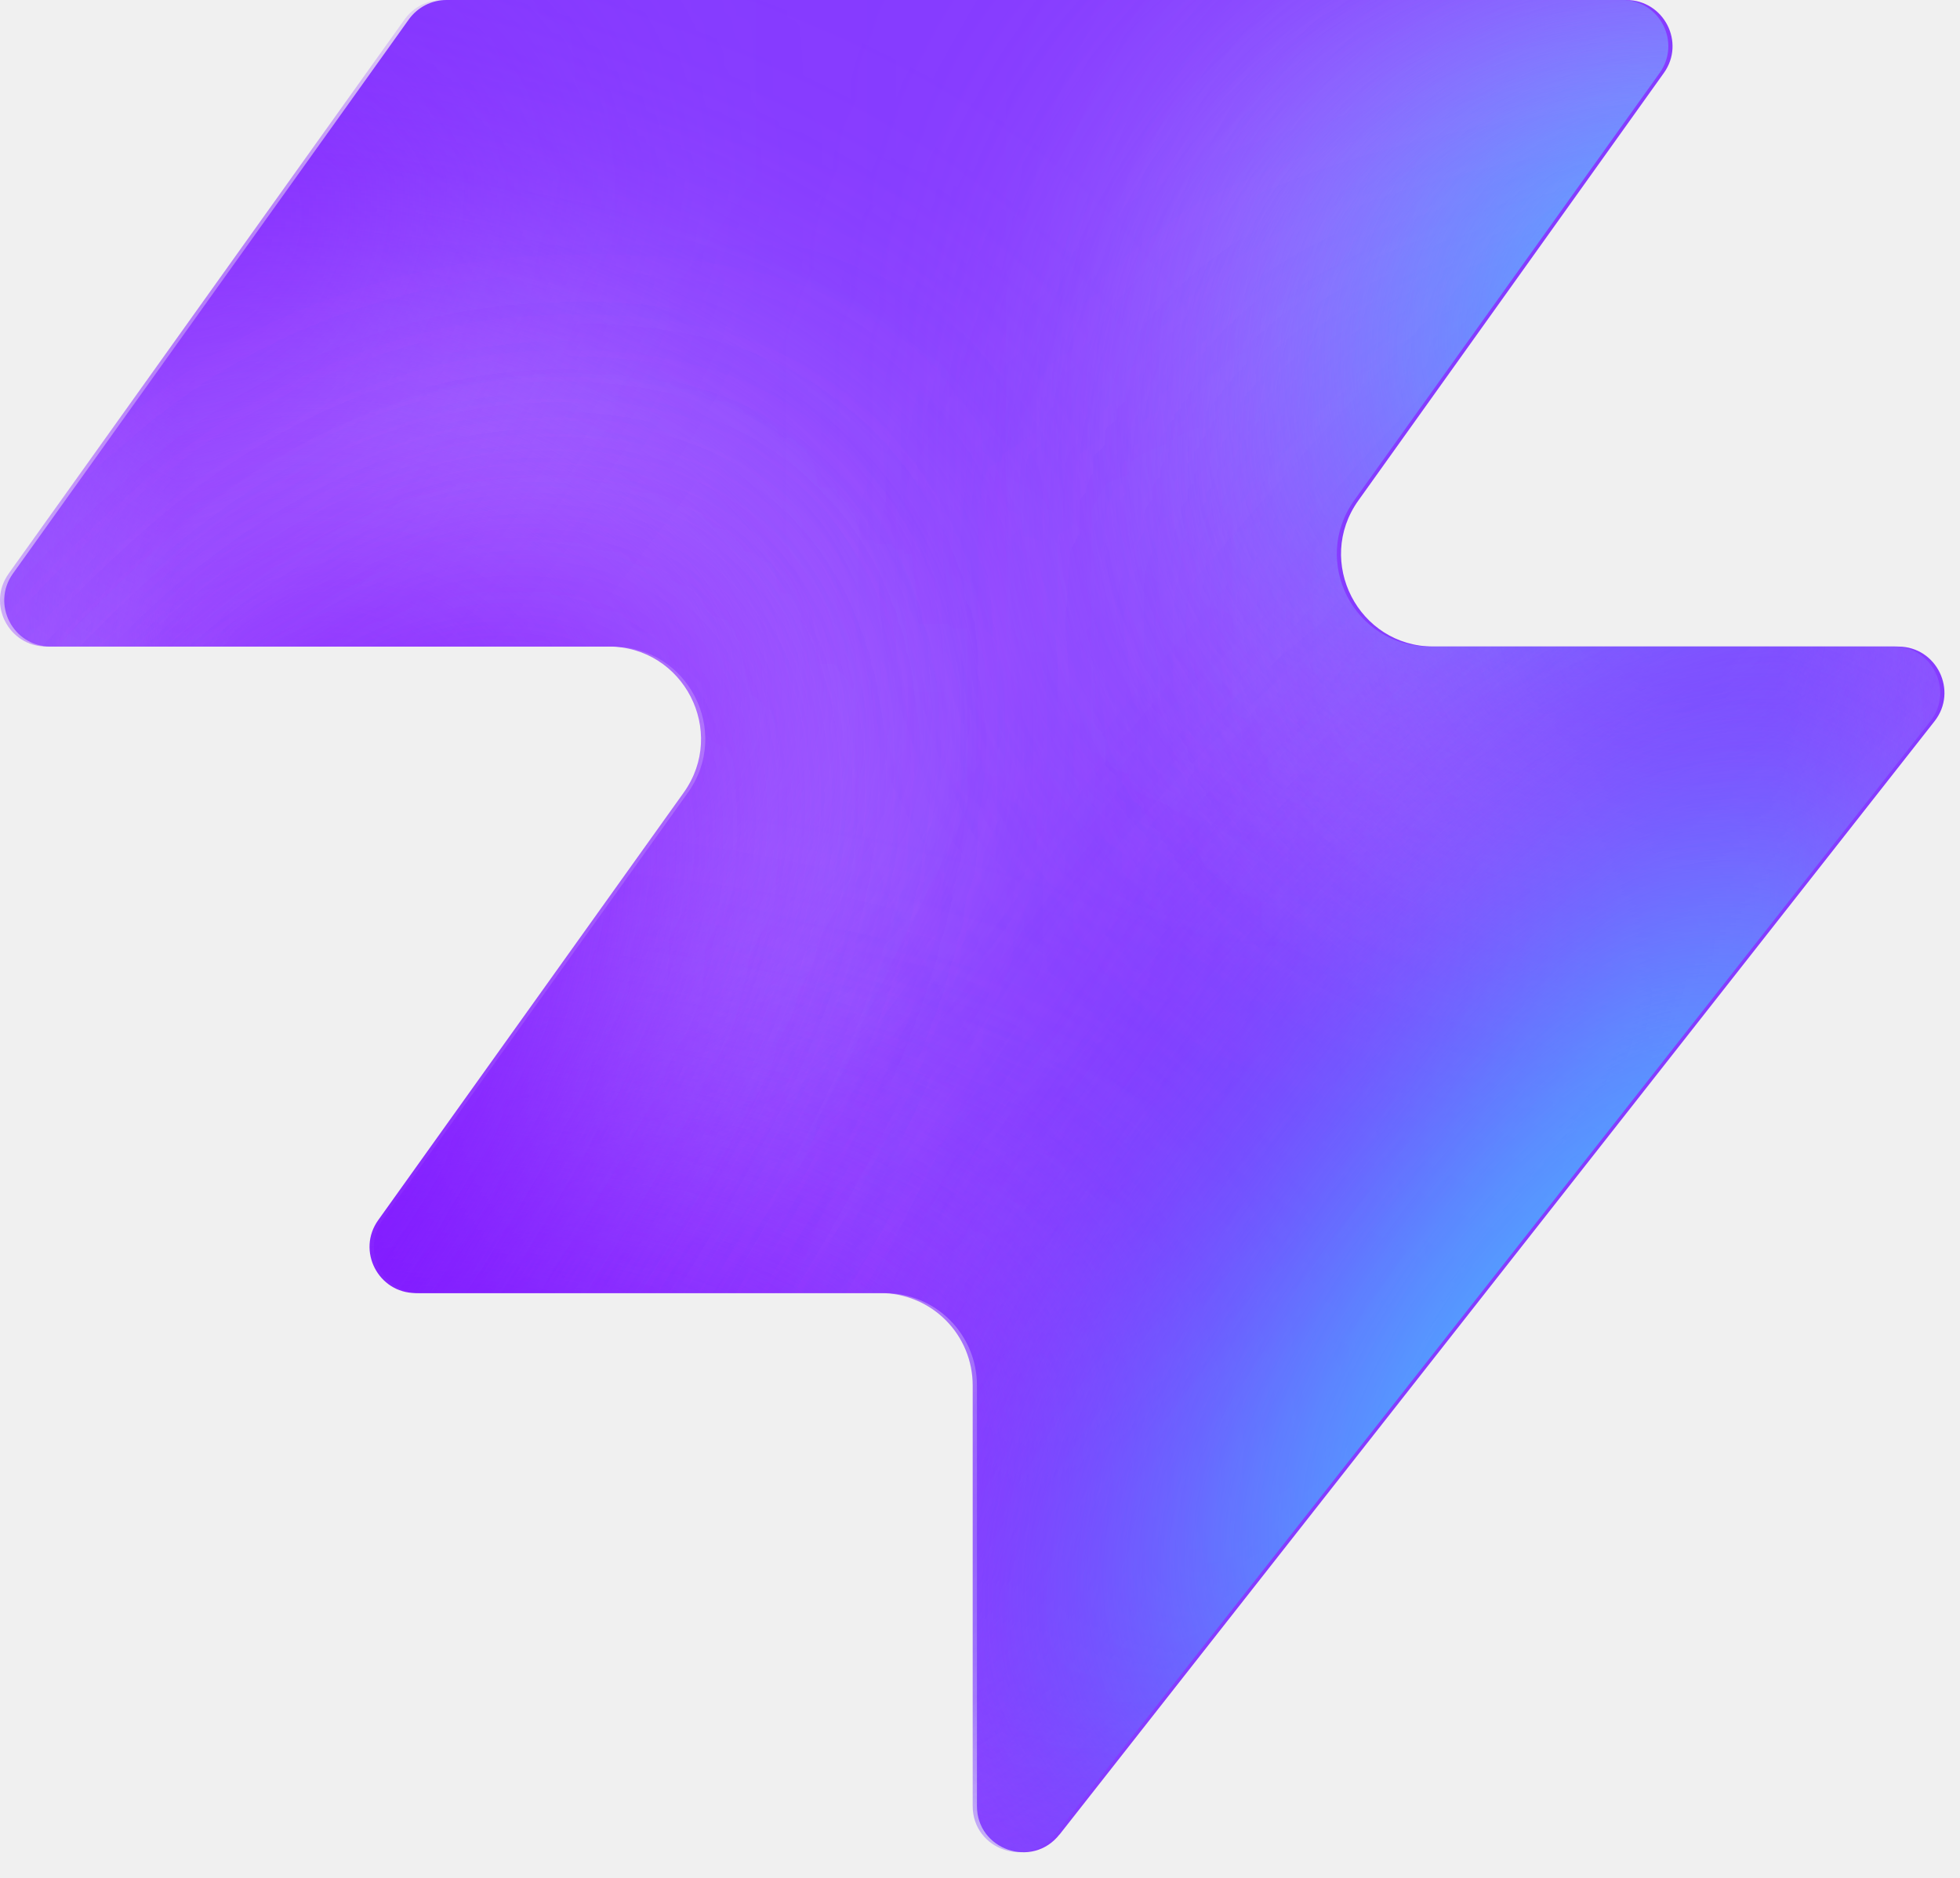
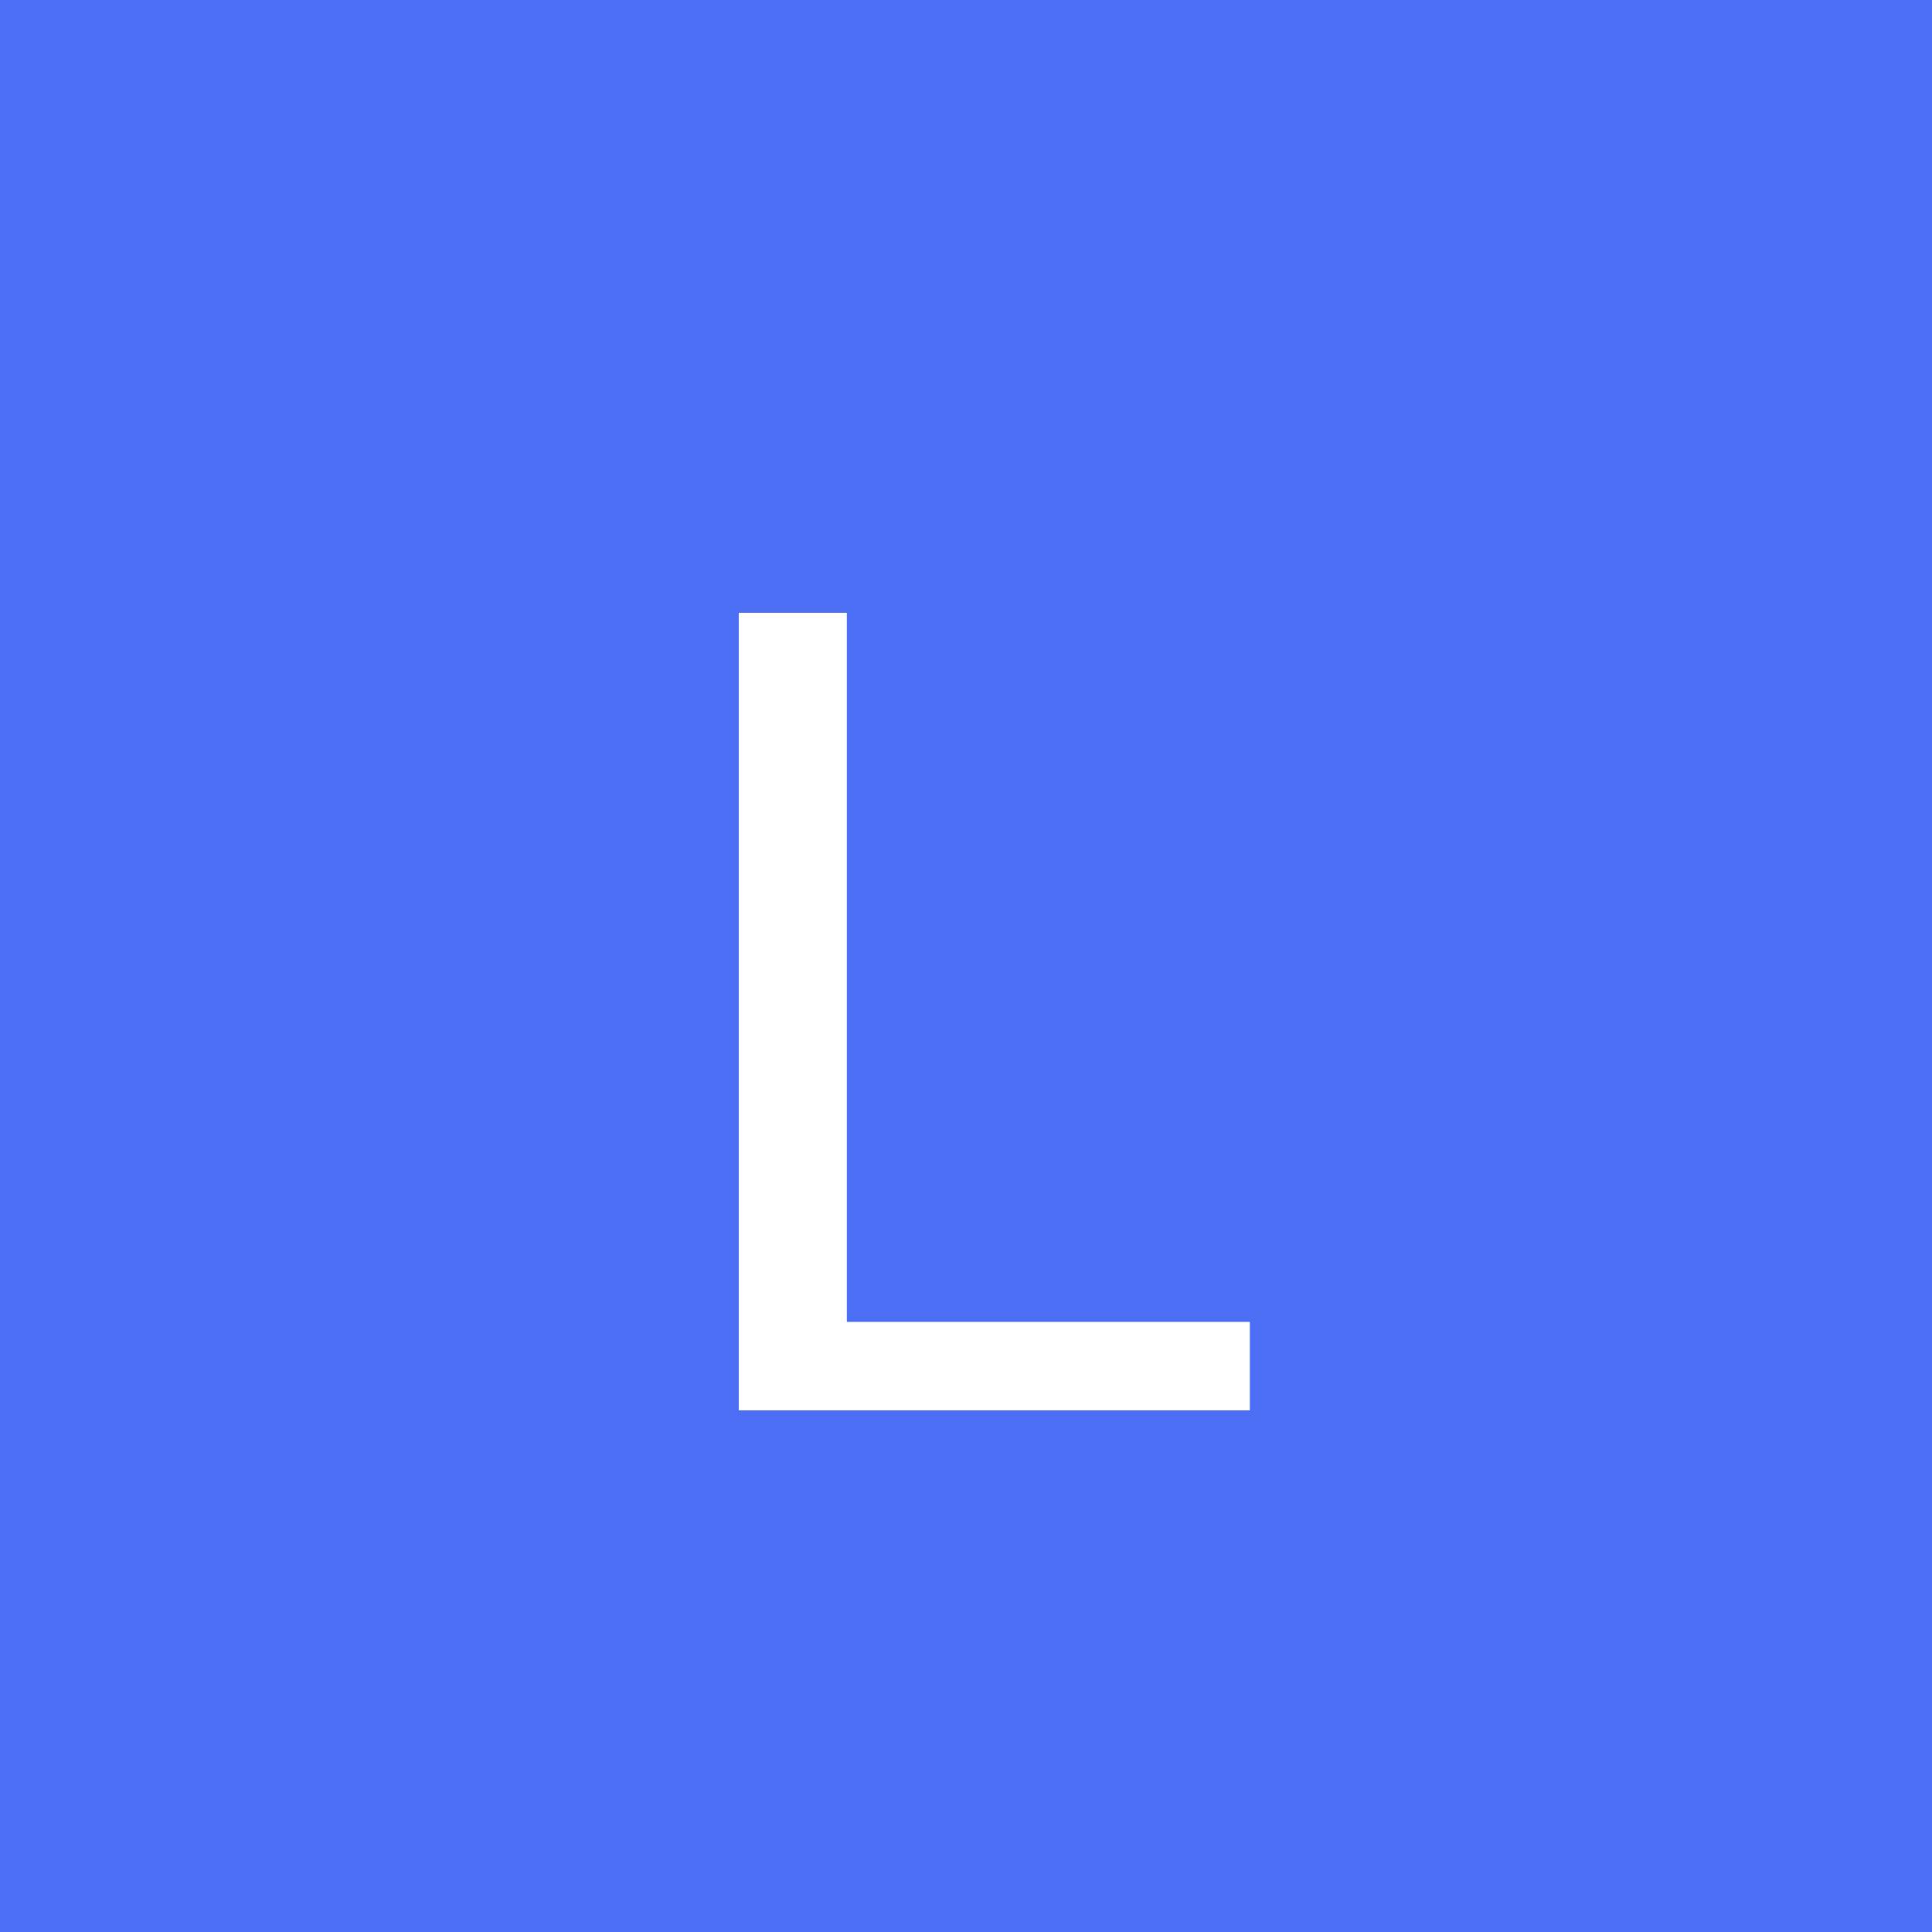
- <svg xmlns="http://www.w3.org/2000/svg" width="48" height="46" fill="none" viewBox="0 0 48 46">
-   <path fill="#863bff" d="M25.946 44.938c-.664.845-2.021.375-2.021-.698V33.937a2.26 2.26 0 0 0-2.262-2.262H10.287c-.92 0-1.456-1.04-.92-1.788l7.48-10.471c1.07-1.497 0-3.578-1.842-3.578H1.237c-.92 0-1.456-1.04-.92-1.788L10.013.474c.214-.297.556-.474.92-.474h28.894c.92 0 1.456 1.04.92 1.788l-7.48 10.471c-1.07 1.498 0 3.579 1.842 3.579h11.377c.943 0 1.473 1.088.89 1.83L25.947 44.94z" style="fill:#863bff;fill:color(display-p3 .525 .23 1);fill-opacity:1" />
-   <mask id="a" width="48" height="46" x="0" y="0" maskUnits="userSpaceOnUse" style="mask-type:alpha">
-     <path fill="#000" d="M25.842 44.938c-.664.844-2.021.375-2.021-.698V33.937a2.26 2.26 0 0 0-2.262-2.262H10.183c-.92 0-1.456-1.04-.92-1.788l7.48-10.471c1.07-1.498 0-3.579-1.842-3.579H1.133c-.92 0-1.456-1.04-.92-1.787L9.91.473c.214-.297.556-.474.92-.474h28.894c.92 0 1.456 1.04.92 1.788l-7.48 10.471c-1.07 1.498 0 3.578 1.842 3.578h11.377c.943 0 1.473 1.088.89 1.832L25.843 44.94z" style="fill:#000;fill-opacity:1" />
-   </mask>
-   <g mask="url(#a)">
-     <g filter="url(#b)">
-       <ellipse cx="5.508" cy="14.704" fill="#ede6ff" rx="5.508" ry="14.704" style="fill:#ede6ff;fill:color(display-p3 .927 .903 1);fill-opacity:1" transform="matrix(.00324 1 1 -.00324 -4.47 31.516)" />
-     </g>
-     <g filter="url(#c)">
-       <ellipse cx="10.399" cy="29.851" fill="#ede6ff" rx="10.399" ry="29.851" style="fill:#ede6ff;fill:color(display-p3 .927 .903 1);fill-opacity:1" transform="matrix(.00324 1 1 -.00324 -39.328 7.883)" />
-     </g>
-     <g filter="url(#d)">
-       <ellipse cx="5.508" cy="30.487" fill="#7e14ff" rx="5.508" ry="30.487" style="fill:#7e14ff;fill:color(display-p3 .492 .077 1);fill-opacity:1" transform="rotate(89.814 -25.913 -14.639)scale(1 -1)" />
-     </g>
-     <g filter="url(#e)">
-       <ellipse cx="5.508" cy="30.599" fill="#7e14ff" rx="5.508" ry="30.599" style="fill:#7e14ff;fill:color(display-p3 .492 .077 1);fill-opacity:1" transform="rotate(89.814 -32.644 -3.334)scale(1 -1)" />
-     </g>
-     <g filter="url(#f)">
-       <ellipse cx="5.508" cy="30.599" fill="#7e14ff" rx="5.508" ry="30.599" style="fill:#7e14ff;fill:color(display-p3 .492 .077 1);fill-opacity:1" transform="matrix(.00324 1 1 -.00324 -34.34 30.47)" />
-     </g>
-     <g filter="url(#g)">
-       <ellipse cx="14.072" cy="22.078" fill="#ede6ff" rx="14.072" ry="22.078" style="fill:#ede6ff;fill:color(display-p3 .927 .903 1);fill-opacity:1" transform="rotate(93.35 24.506 48.493)scale(-1 1)" />
-     </g>
-     <g filter="url(#h)">
-       <ellipse cx="3.47" cy="21.501" fill="#7e14ff" rx="3.47" ry="21.501" style="fill:#7e14ff;fill:color(display-p3 .492 .077 1);fill-opacity:1" transform="rotate(89.009 28.708 47.59)scale(-1 1)" />
-     </g>
-     <g filter="url(#i)">
-       <ellipse cx="3.47" cy="21.501" fill="#7e14ff" rx="3.47" ry="21.501" style="fill:#7e14ff;fill:color(display-p3 .492 .077 1);fill-opacity:1" transform="rotate(89.009 28.708 47.59)scale(-1 1)" />
-     </g>
-     <g filter="url(#j)">
-       <ellipse cx=".387" cy="8.972" fill="#7e14ff" rx="4.407" ry="29.108" style="fill:#7e14ff;fill:color(display-p3 .492 .077 1);fill-opacity:1" transform="rotate(39.51 .387 8.972)" />
-     </g>
-     <g filter="url(#k)">
-       <ellipse cx="47.523" cy="-6.092" fill="#7e14ff" rx="4.407" ry="29.108" style="fill:#7e14ff;fill:color(display-p3 .492 .077 1);fill-opacity:1" transform="rotate(37.892 47.523 -6.092)" />
-     </g>
-     <g filter="url(#l)">
-       <ellipse cx="41.412" cy="6.333" fill="#47bfff" rx="5.971" ry="9.665" style="fill:#47bfff;fill:color(display-p3 .28 .748 1);fill-opacity:1" transform="rotate(37.892 41.412 6.333)" />
-     </g>
-     <g filter="url(#m)">
-       <ellipse cx="-1.879" cy="38.332" fill="#7e14ff" rx="4.407" ry="29.108" style="fill:#7e14ff;fill:color(display-p3 .492 .077 1);fill-opacity:1" transform="rotate(37.892 -1.88 38.332)" />
-     </g>
-     <g filter="url(#n)">
-       <ellipse cx="-1.879" cy="38.332" fill="#7e14ff" rx="4.407" ry="29.108" style="fill:#7e14ff;fill:color(display-p3 .492 .077 1);fill-opacity:1" transform="rotate(37.892 -1.88 38.332)" />
-     </g>
-     <g filter="url(#o)">
-       <ellipse cx="35.651" cy="29.907" fill="#7e14ff" rx="4.407" ry="29.108" style="fill:#7e14ff;fill:color(display-p3 .492 .077 1);fill-opacity:1" transform="rotate(37.892 35.651 29.907)" />
-     </g>
-     <g filter="url(#p)">
-       <ellipse cx="38.418" cy="32.4" fill="#47bfff" rx="5.971" ry="15.297" style="fill:#47bfff;fill:color(display-p3 .28 .748 1);fill-opacity:1" transform="rotate(37.892 38.418 32.4)" />
-     </g>
-   </g>
-   <defs>
-     <filter id="b" width="60.045" height="41.654" x="-19.77" y="16.149" color-interpolation-filters="sRGB" filterUnits="userSpaceOnUse">
-       <feFlood flood-opacity="0" result="BackgroundImageFix" />
-       <feBlend in="SourceGraphic" in2="BackgroundImageFix" result="shape" />
-       <feGaussianBlur result="effect1_foregroundBlur_2002_17158" stdDeviation="7.659" />
-     </filter>
-     <filter id="c" width="90.34" height="51.437" x="-54.613" y="-7.533" color-interpolation-filters="sRGB" filterUnits="userSpaceOnUse">
-       <feFlood flood-opacity="0" result="BackgroundImageFix" />
-       <feBlend in="SourceGraphic" in2="BackgroundImageFix" result="shape" />
-       <feGaussianBlur result="effect1_foregroundBlur_2002_17158" stdDeviation="7.659" />
-     </filter>
-     <filter id="d" width="79.355" height="29.4" x="-49.64" y="2.03" color-interpolation-filters="sRGB" filterUnits="userSpaceOnUse">
-       <feFlood flood-opacity="0" result="BackgroundImageFix" />
-       <feBlend in="SourceGraphic" in2="BackgroundImageFix" result="shape" />
-       <feGaussianBlur result="effect1_foregroundBlur_2002_17158" stdDeviation="4.596" />
-     </filter>
-     <filter id="e" width="79.579" height="29.4" x="-45.045" y="20.029" color-interpolation-filters="sRGB" filterUnits="userSpaceOnUse">
-       <feFlood flood-opacity="0" result="BackgroundImageFix" />
-       <feBlend in="SourceGraphic" in2="BackgroundImageFix" result="shape" />
-       <feGaussianBlur result="effect1_foregroundBlur_2002_17158" stdDeviation="4.596" />
-     </filter>
-     <filter id="f" width="79.579" height="29.4" x="-43.513" y="21.178" color-interpolation-filters="sRGB" filterUnits="userSpaceOnUse">
-       <feFlood flood-opacity="0" result="BackgroundImageFix" />
-       <feBlend in="SourceGraphic" in2="BackgroundImageFix" result="shape" />
-       <feGaussianBlur result="effect1_foregroundBlur_2002_17158" stdDeviation="4.596" />
-     </filter>
-     <filter id="g" width="74.749" height="58.852" x="15.756" y="-17.901" color-interpolation-filters="sRGB" filterUnits="userSpaceOnUse">
-       <feFlood flood-opacity="0" result="BackgroundImageFix" />
-       <feBlend in="SourceGraphic" in2="BackgroundImageFix" result="shape" />
-       <feGaussianBlur result="effect1_foregroundBlur_2002_17158" stdDeviation="7.659" />
-     </filter>
-     <filter id="h" width="61.377" height="25.362" x="23.548" y="2.284" color-interpolation-filters="sRGB" filterUnits="userSpaceOnUse">
-       <feFlood flood-opacity="0" result="BackgroundImageFix" />
-       <feBlend in="SourceGraphic" in2="BackgroundImageFix" result="shape" />
-       <feGaussianBlur result="effect1_foregroundBlur_2002_17158" stdDeviation="4.596" />
-     </filter>
-     <filter id="i" width="61.377" height="25.362" x="23.548" y="2.284" color-interpolation-filters="sRGB" filterUnits="userSpaceOnUse">
-       <feFlood flood-opacity="0" result="BackgroundImageFix" />
-       <feBlend in="SourceGraphic" in2="BackgroundImageFix" result="shape" />
-       <feGaussianBlur result="effect1_foregroundBlur_2002_17158" stdDeviation="4.596" />
-     </filter>
-     <filter id="j" width="56.045" height="63.649" x="-27.636" y="-22.853" color-interpolation-filters="sRGB" filterUnits="userSpaceOnUse">
-       <feFlood flood-opacity="0" result="BackgroundImageFix" />
-       <feBlend in="SourceGraphic" in2="BackgroundImageFix" result="shape" />
-       <feGaussianBlur result="effect1_foregroundBlur_2002_17158" stdDeviation="4.596" />
-     </filter>
-     <filter id="k" width="54.814" height="64.646" x="20.116" y="-38.415" color-interpolation-filters="sRGB" filterUnits="userSpaceOnUse">
-       <feFlood flood-opacity="0" result="BackgroundImageFix" />
-       <feBlend in="SourceGraphic" in2="BackgroundImageFix" result="shape" />
-       <feGaussianBlur result="effect1_foregroundBlur_2002_17158" stdDeviation="4.596" />
-     </filter>
-     <filter id="l" width="33.541" height="35.313" x="24.641" y="-11.323" color-interpolation-filters="sRGB" filterUnits="userSpaceOnUse">
-       <feFlood flood-opacity="0" result="BackgroundImageFix" />
-       <feBlend in="SourceGraphic" in2="BackgroundImageFix" result="shape" />
-       <feGaussianBlur result="effect1_foregroundBlur_2002_17158" stdDeviation="4.596" />
-     </filter>
-     <filter id="m" width="54.814" height="64.646" x="-29.286" y="6.009" color-interpolation-filters="sRGB" filterUnits="userSpaceOnUse">
-       <feFlood flood-opacity="0" result="BackgroundImageFix" />
-       <feBlend in="SourceGraphic" in2="BackgroundImageFix" result="shape" />
-       <feGaussianBlur result="effect1_foregroundBlur_2002_17158" stdDeviation="4.596" />
-     </filter>
-     <filter id="n" width="54.814" height="64.646" x="-29.286" y="6.009" color-interpolation-filters="sRGB" filterUnits="userSpaceOnUse">
-       <feFlood flood-opacity="0" result="BackgroundImageFix" />
-       <feBlend in="SourceGraphic" in2="BackgroundImageFix" result="shape" />
-       <feGaussianBlur result="effect1_foregroundBlur_2002_17158" stdDeviation="4.596" />
-     </filter>
-     <filter id="o" width="54.814" height="64.646" x="8.244" y="-2.416" color-interpolation-filters="sRGB" filterUnits="userSpaceOnUse">
-       <feFlood flood-opacity="0" result="BackgroundImageFix" />
-       <feBlend in="SourceGraphic" in2="BackgroundImageFix" result="shape" />
-       <feGaussianBlur result="effect1_foregroundBlur_2002_17158" stdDeviation="4.596" />
-     </filter>
-     <filter id="p" width="39.409" height="43.623" x="18.713" y="10.588" color-interpolation-filters="sRGB" filterUnits="userSpaceOnUse">
-       <feFlood flood-opacity="0" result="BackgroundImageFix" />
-       <feBlend in="SourceGraphic" in2="BackgroundImageFix" result="shape" />
-       <feGaussianBlur result="effect1_foregroundBlur_2002_17158" stdDeviation="4.596" />
-     </filter>
-   </defs>
+ <svg xmlns="http://www.w3.org/2000/svg" viewBox="0 0 100 100">
+   <rect width="100" height="100" fill="#4c6ef5" />
+   <text x="50%" y="55%" text-anchor="middle" font-size="60" fill="white" font-family="Arial" dy=".3em">L</text>
</svg>
